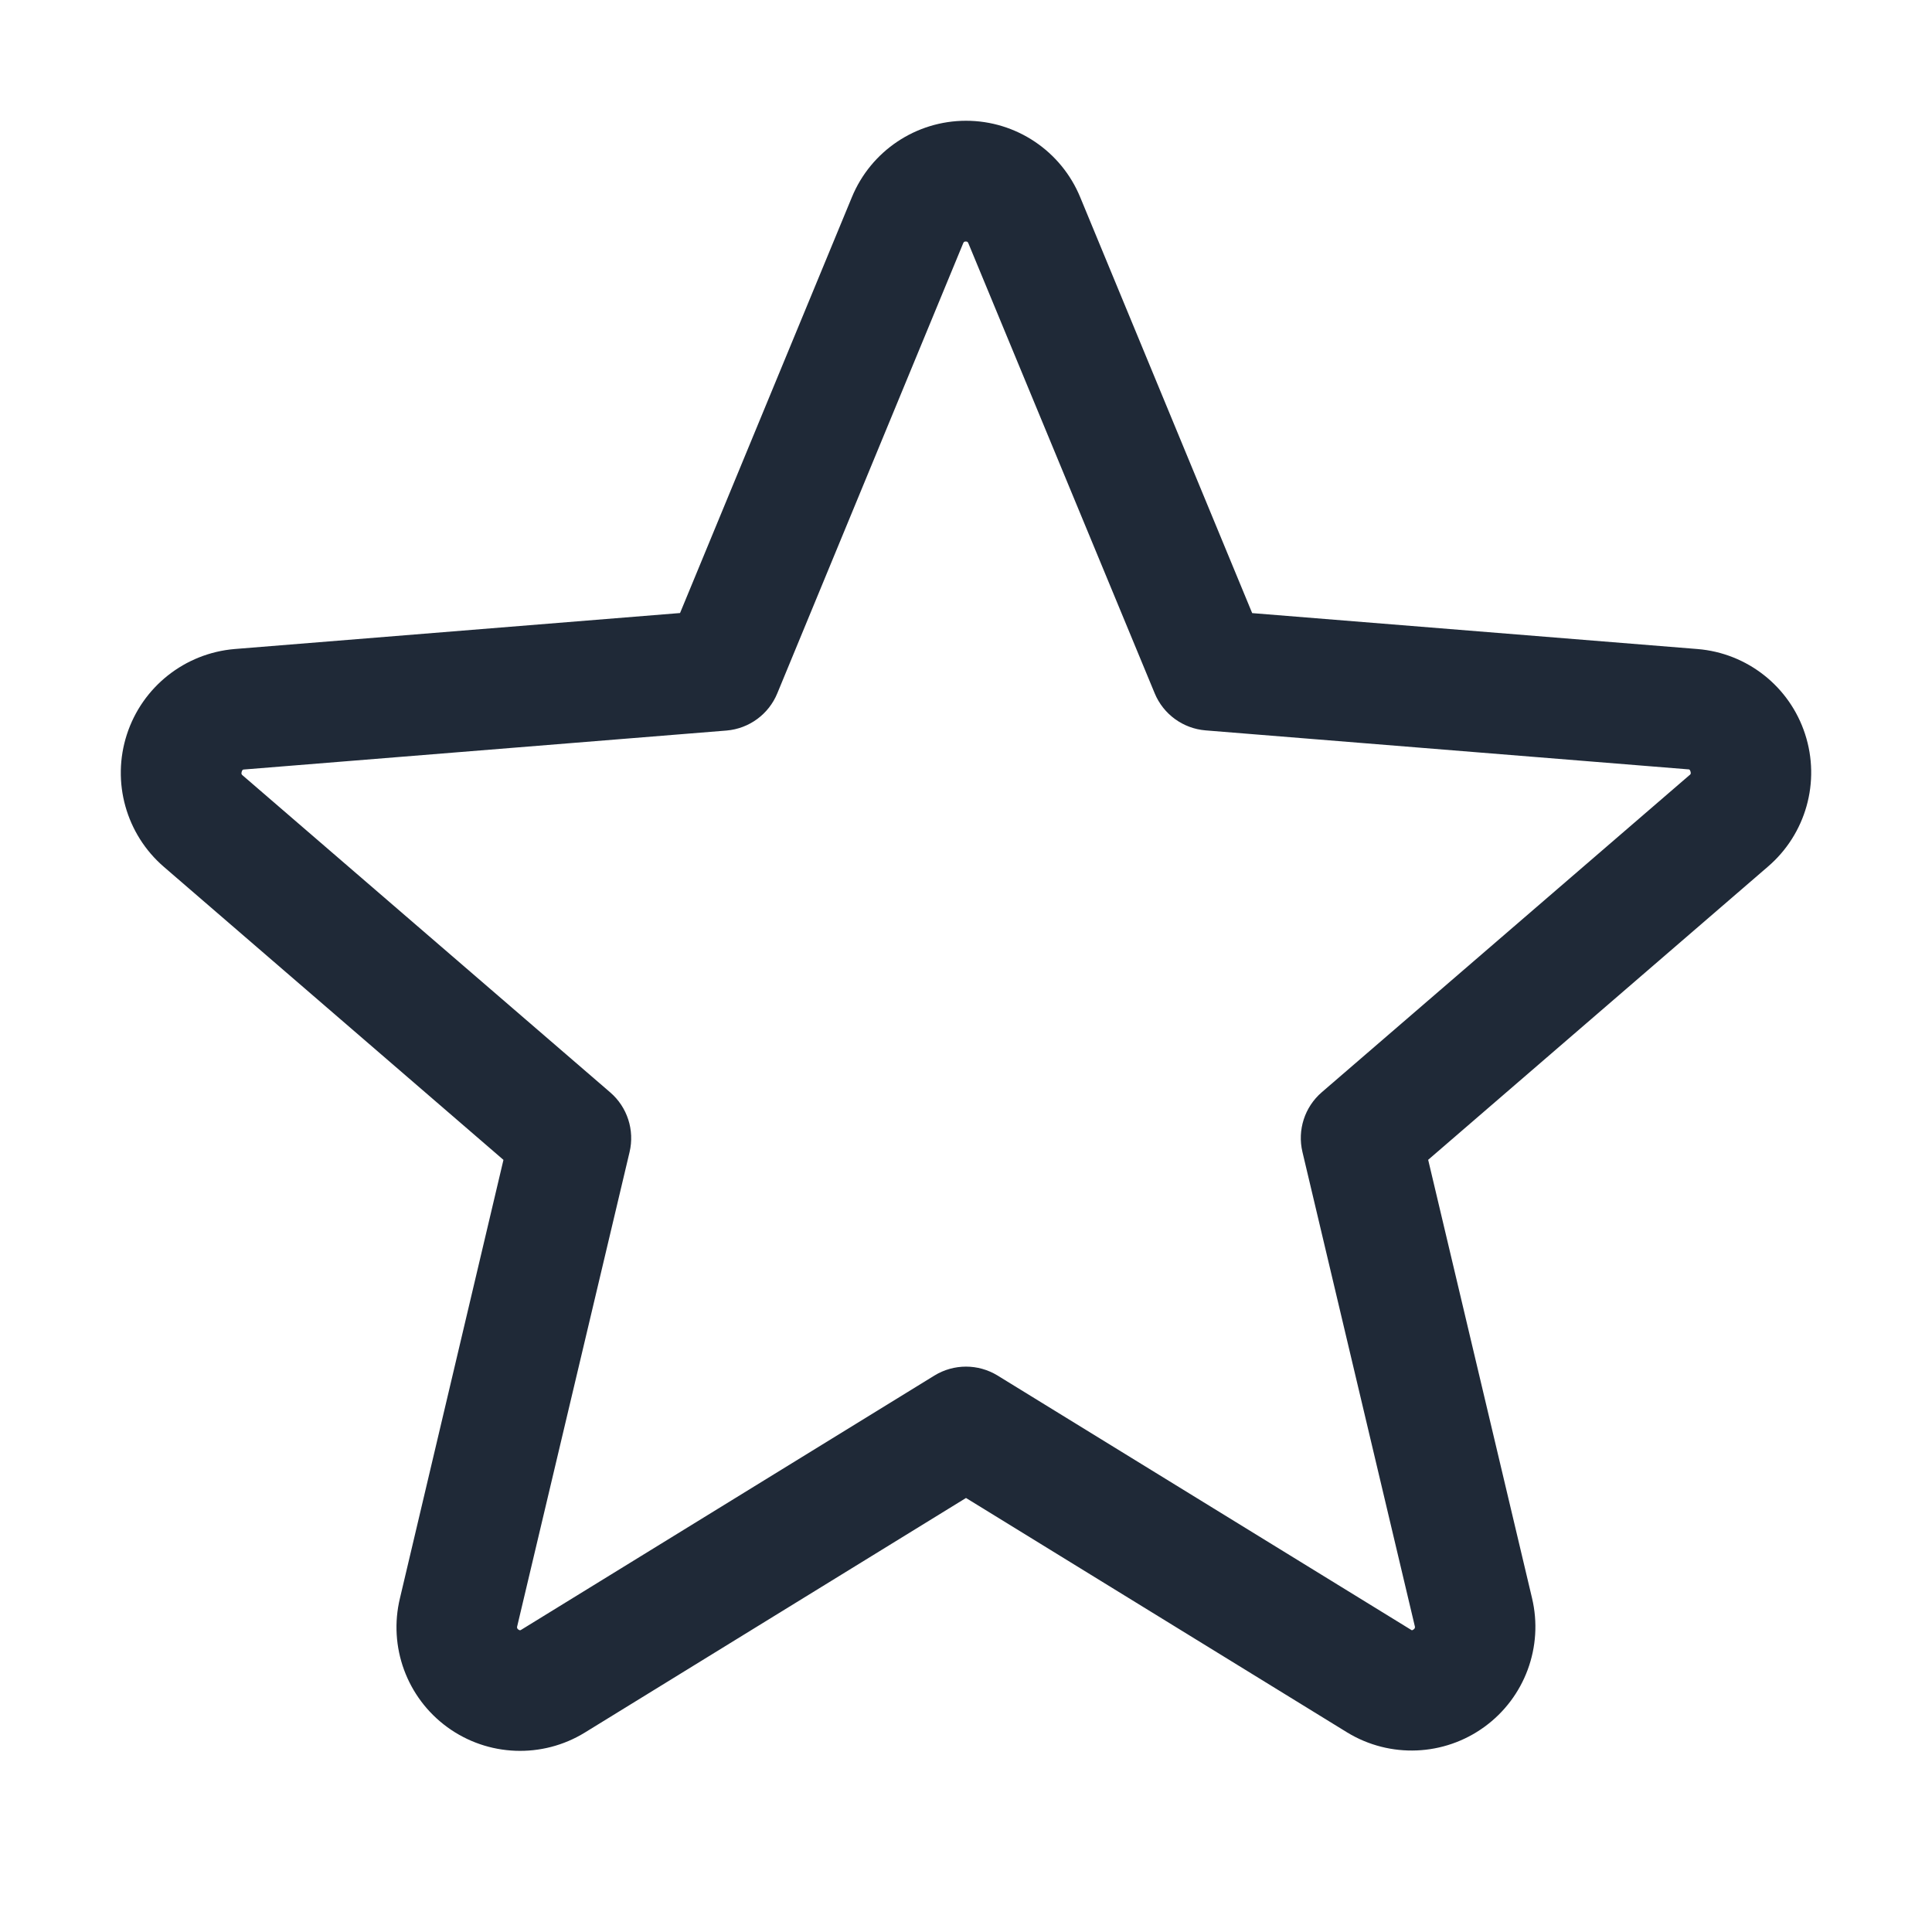
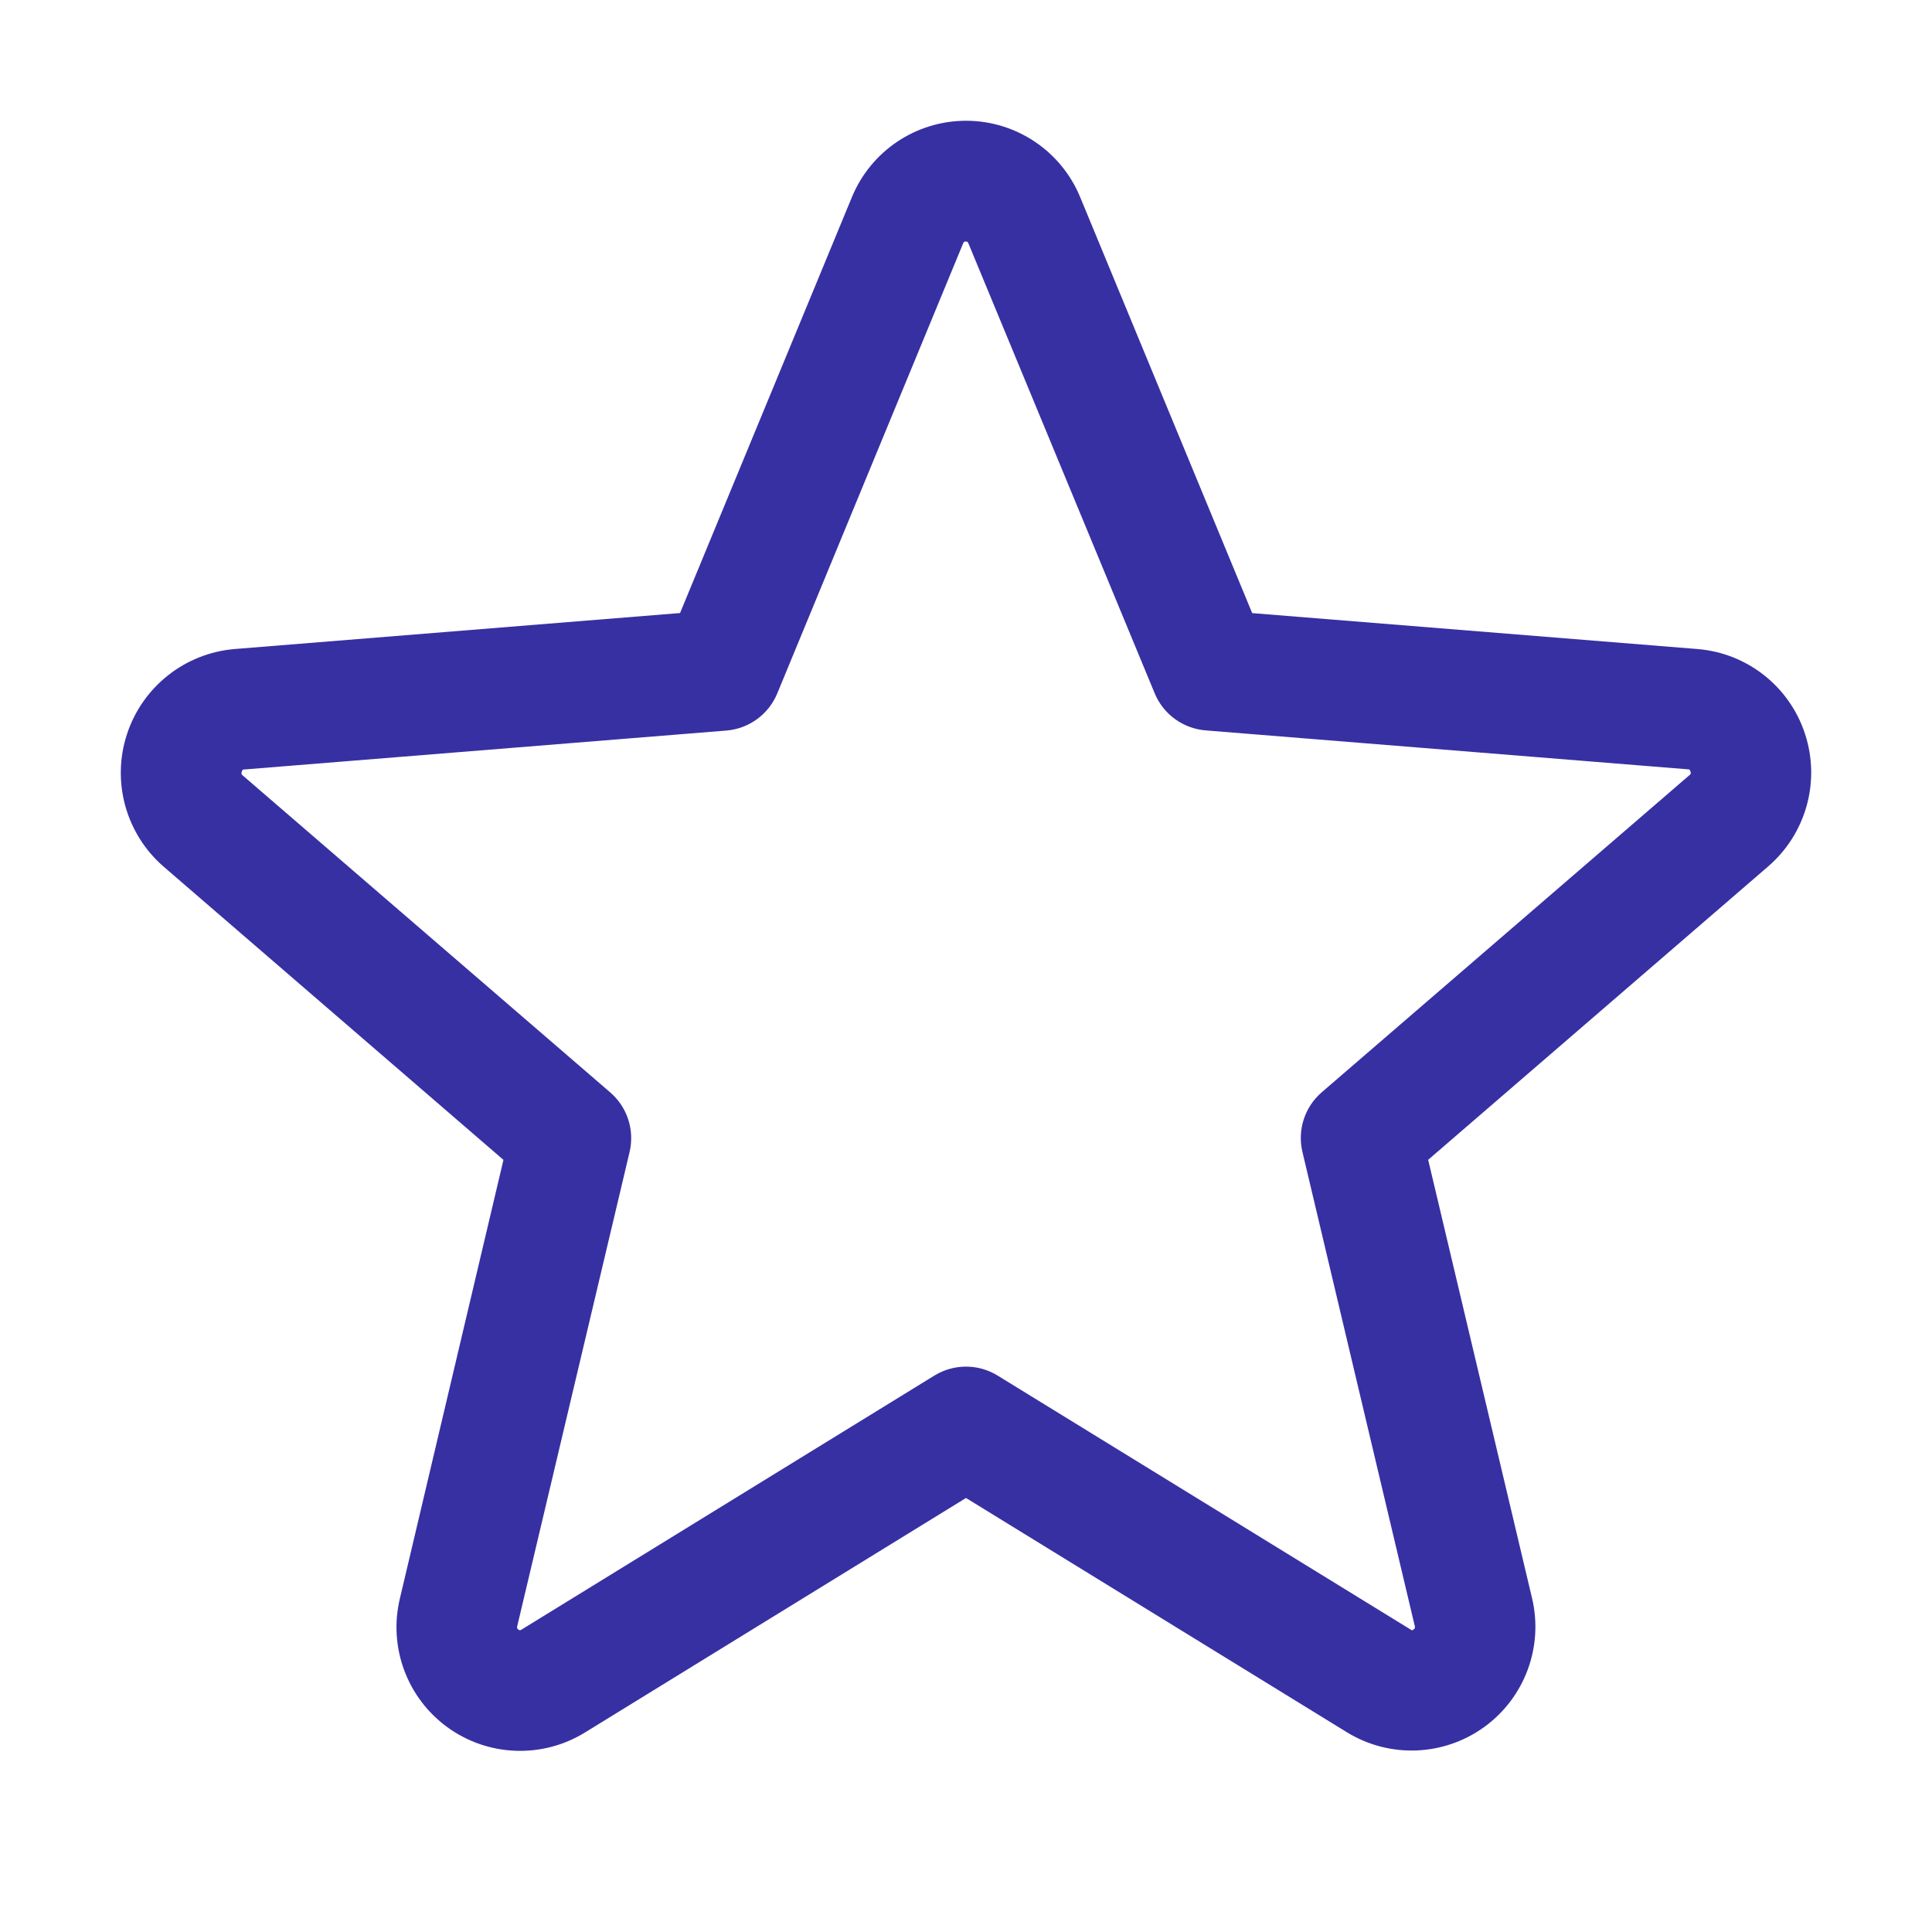
- <svg xmlns="http://www.w3.org/2000/svg" width="32" height="32" fill="#1f2937" viewBox="0 0 256 256">
+ <svg xmlns="http://www.w3.org/2000/svg" width="32" height="32" fill="#3730a3" viewBox="0 0 256 256">
  <path d="M239.18,97.26A16.38,16.38,0,0,0,224.92,86l-59-4.76L143.14,26.15a16.36,16.36,0,0,0-30.27,0L90.11,81.23,31.08,86a16.46,16.46,0,0,0-9.37,28.86l45,38.83L53,211.75a16.38,16.38,0,0,0,24.5,17.82L128,198.49l50.53,31.08A16.4,16.4,0,0,0,203,211.75l-13.76-58.07,45-38.83A16.43,16.43,0,0,0,239.18,97.26Zm-15.34,5.47-48.7,42a8,8,0,0,0-2.56,7.91l14.88,62.8a.37.37,0,0,1-.17.48c-.18.14-.23.11-.38,0l-54.72-33.65a8,8,0,0,0-8.38,0L69.09,215.94c-.15.09-.19.12-.38,0a.37.37,0,0,1-.17-.48l14.88-62.8a8,8,0,0,0-2.56-7.91l-48.7-42c-.12-.1-.23-.19-.13-.5s.18-.27.33-.29l63.92-5.16A8,8,0,0,0,103,91.86l24.62-59.61c.08-.17.11-.25.35-.25s.27.08.35.25L153,91.86a8,8,0,0,0,6.75,4.92l63.92,5.16c.15,0,.24,0,.33.29S224,102.63,223.84,102.73Z" />
</svg>
